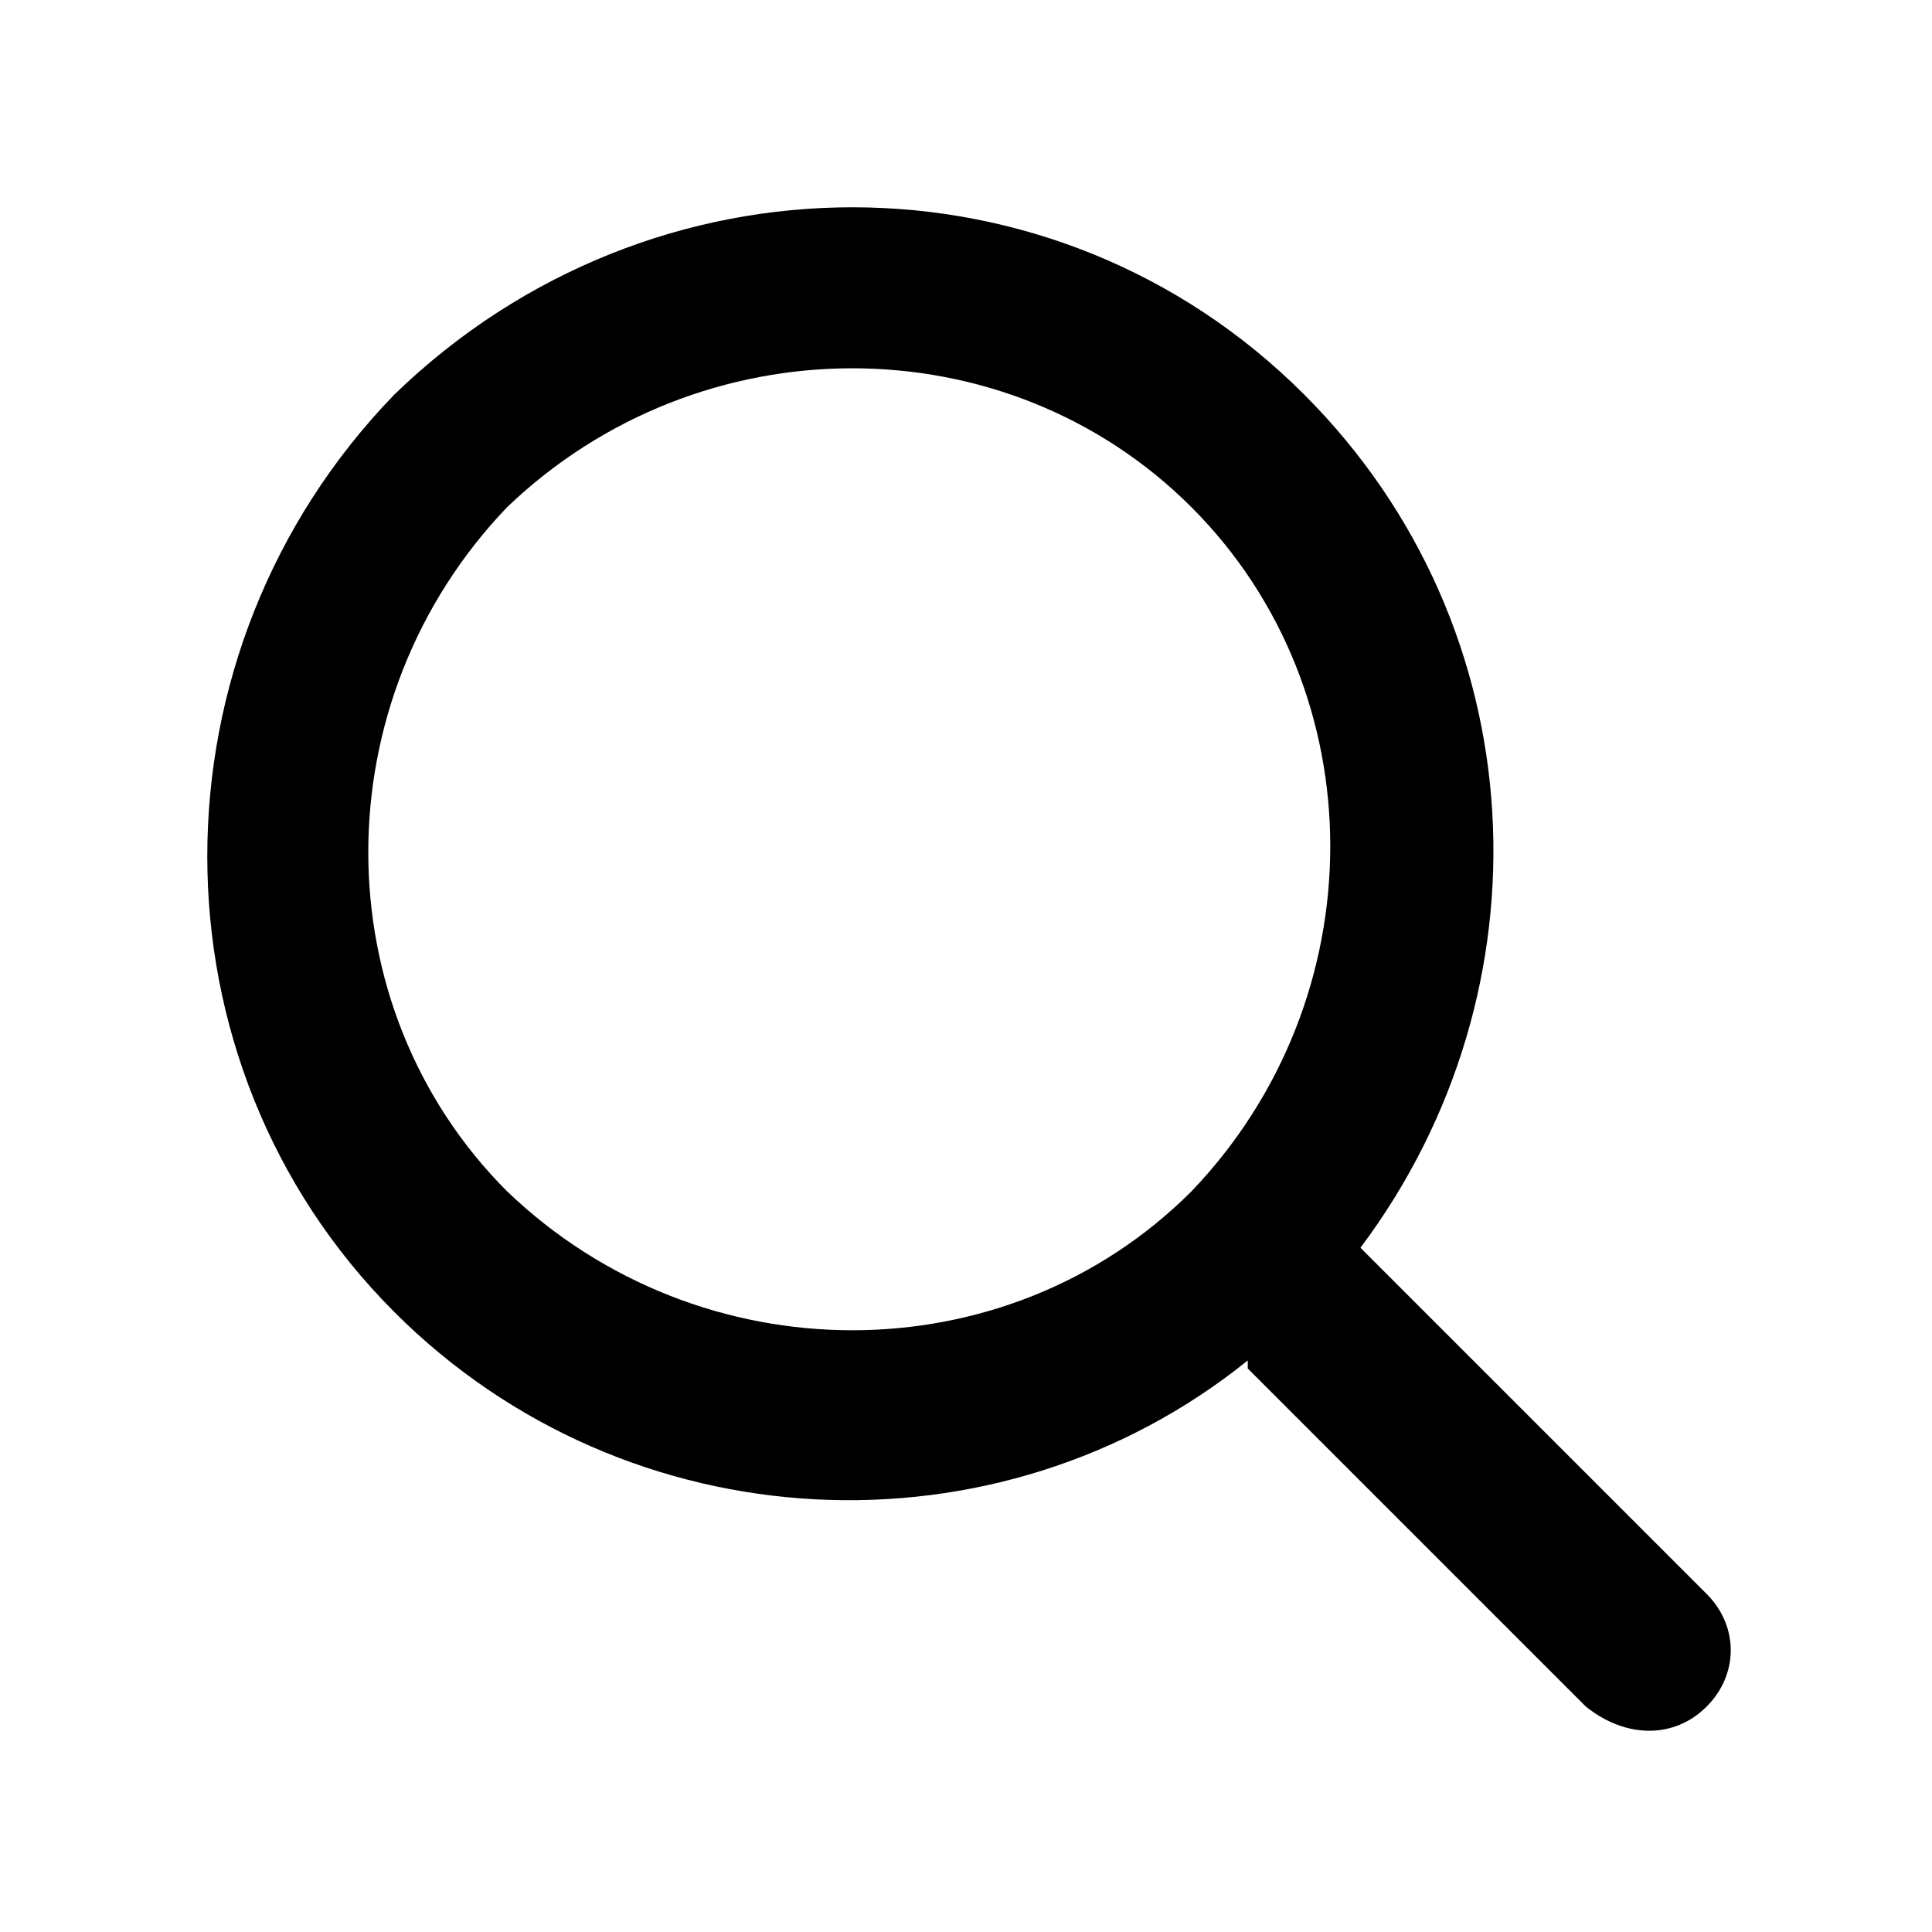
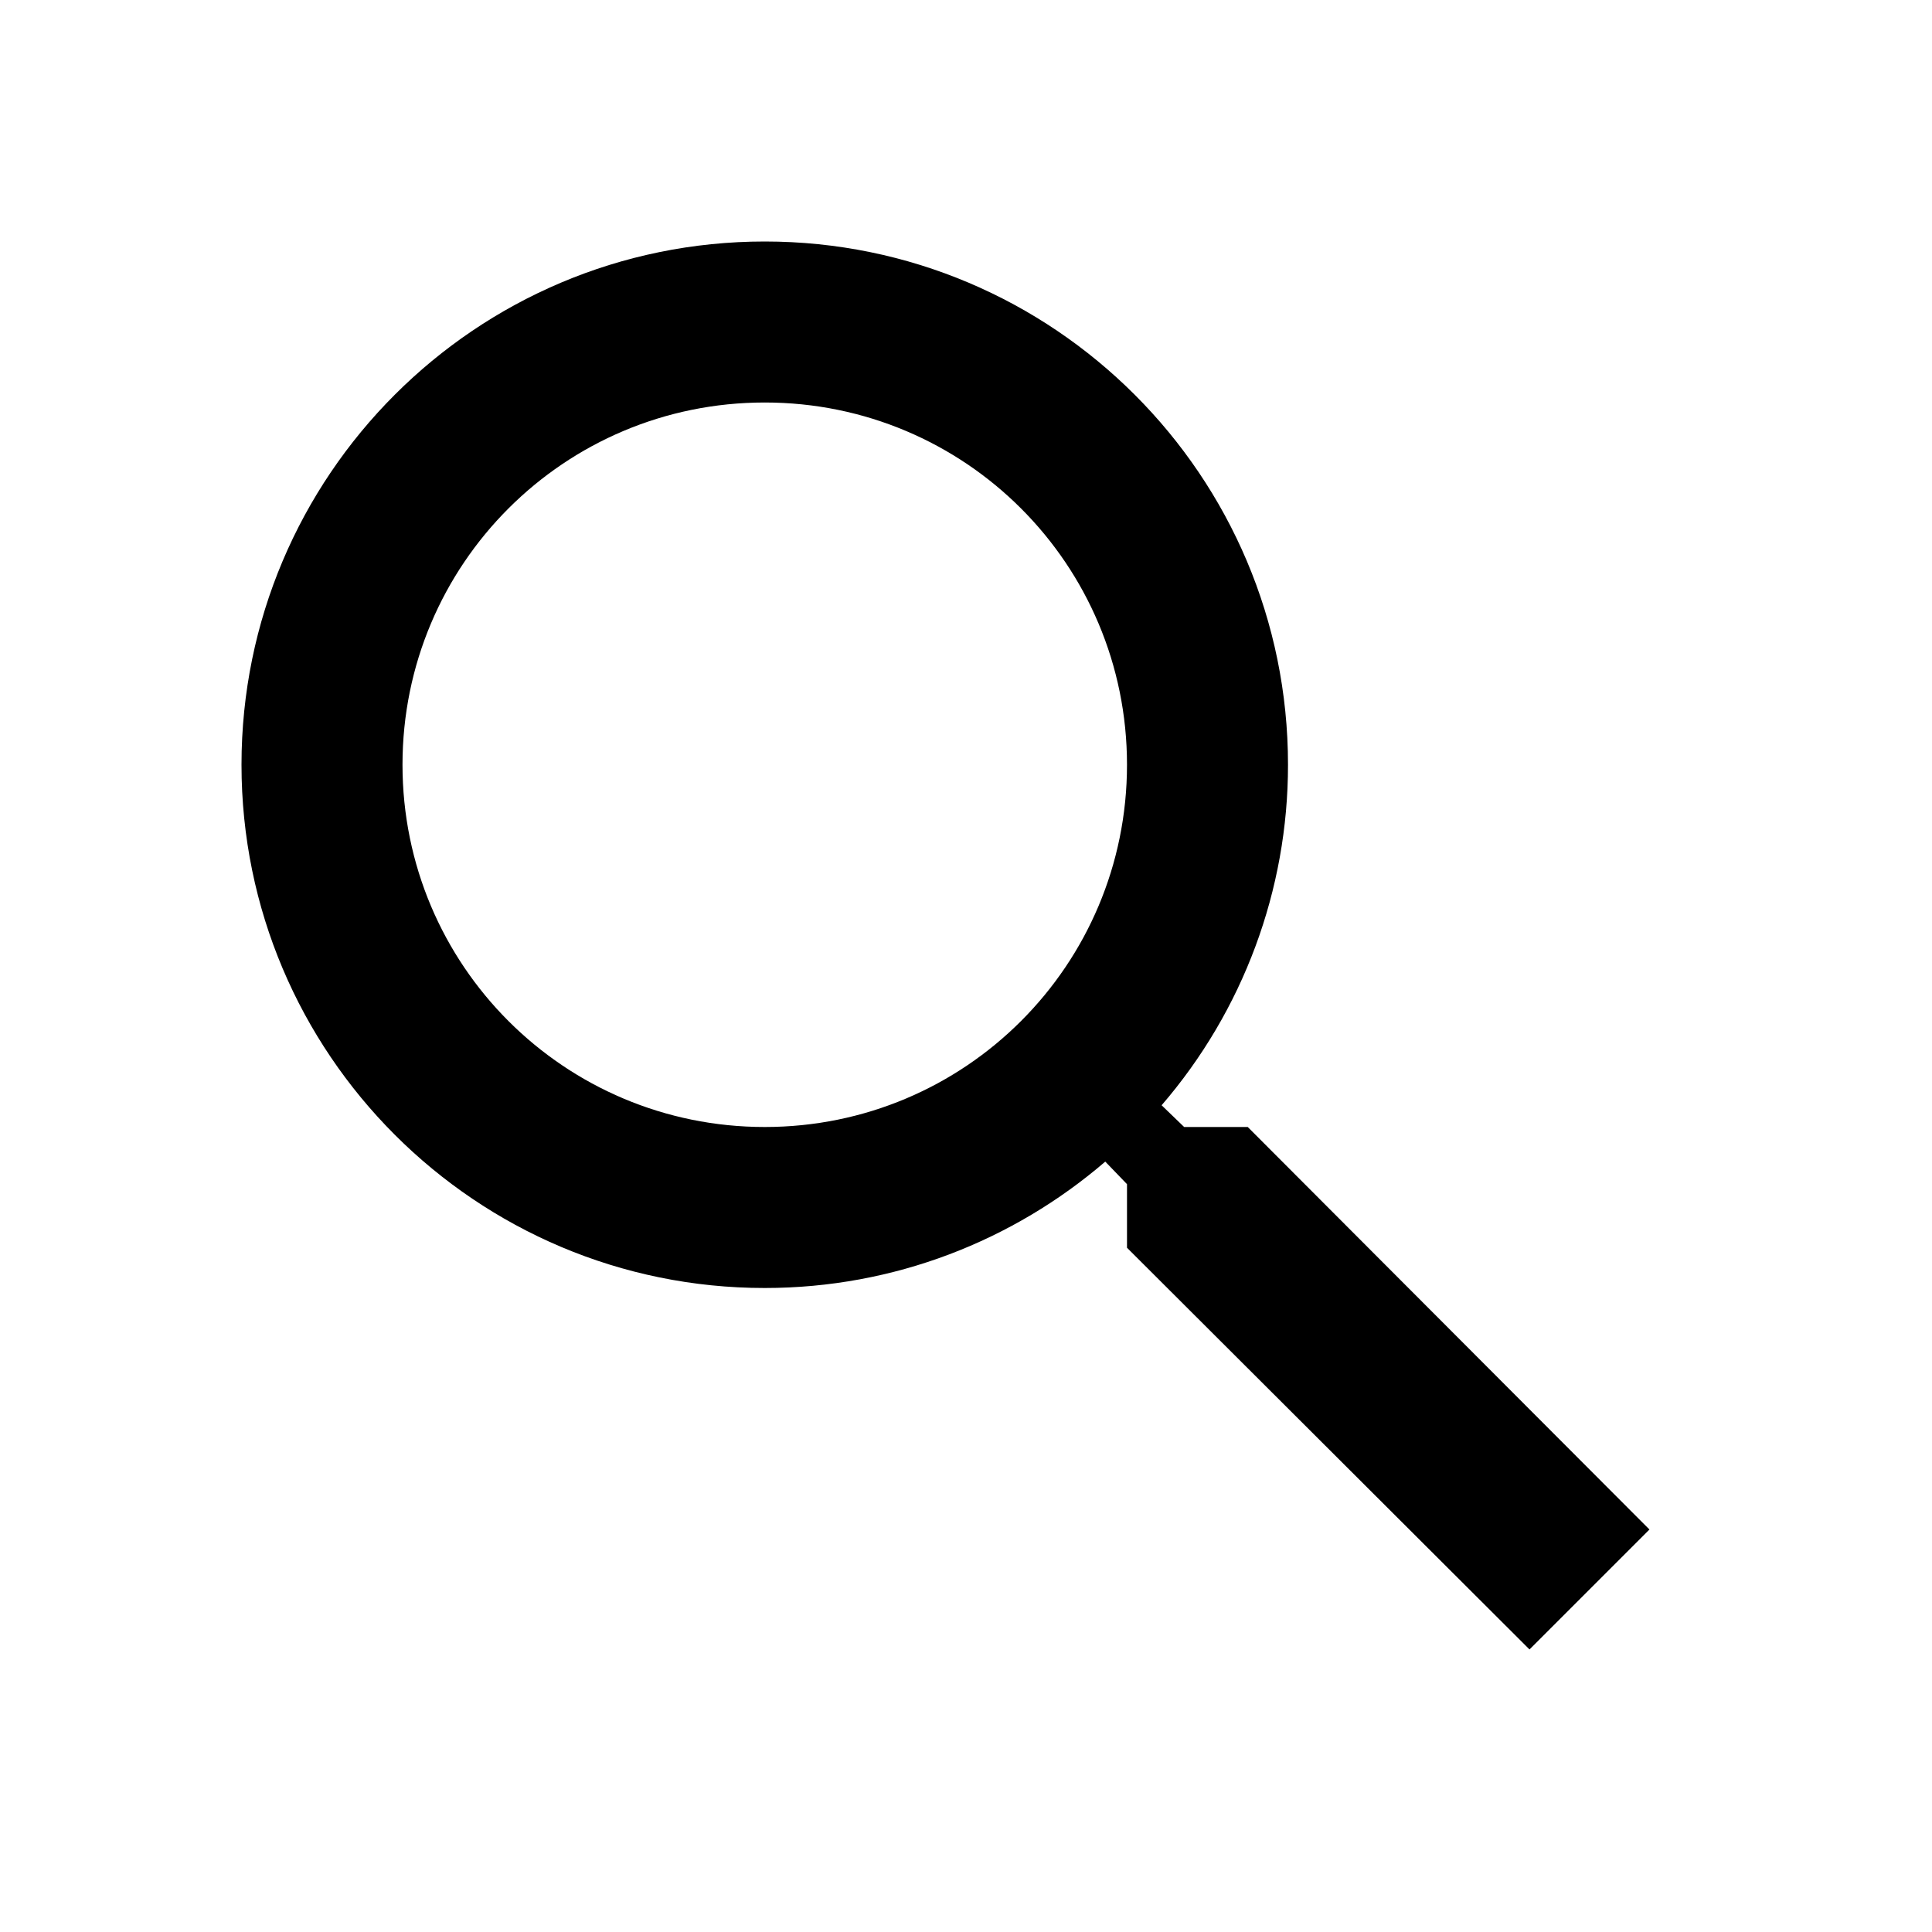
- <svg xmlns="http://www.w3.org/2000/svg" viewBox="0 0 24 24" width="24" height="24">
-   <path d="M16.9,15.5c2.4-3.2,2.2-7.7-0.7-10.6c-3.1-3.1-8.1-3.1-11.3,0c-3.1,3.2-3.1,8.3,0,11.4     c2.9,2.9,7.5,3.1,10.6,0.6c0,0.1,0,0.1,0,0.1l4.2,4.2c0.5,0.4,1.1,0.4,1.5,0c0.4-0.4,0.4-1,0-1.4L16.9,15.5     C16.9,15.5,16.9,15.5,16.9,15.5L16.9,15.5z M14.8,6.3c2.3,2.3,2.3,6.1,0,8.5c-2.3,2.3-6.1,2.3-8.5,0C4,12.5,4,8.7,6.3,6.3     C8.7,4,12.5,4,14.8,6.3z" />
+ <svg xmlns="http://www.w3.org/2000/svg" viewBox="0 0 24 24" fill="#000">
+   <path d="M15.5 14h-.79l-.28-.27A6.471 6.471 0 0 0 16 9.5 6.5 6.5 0 1 0 9.5 16c1.61 0 3.09-.59 4.23-1.57l.27.28v.79l5 4.99L20.49 19l-4.99-5zm-6 0C7.01 14 5 11.99 5 9.5S7.01 5 9.5 5 14 7.01 14 9.5 11.99 14 9.5 14z" />
</svg>
